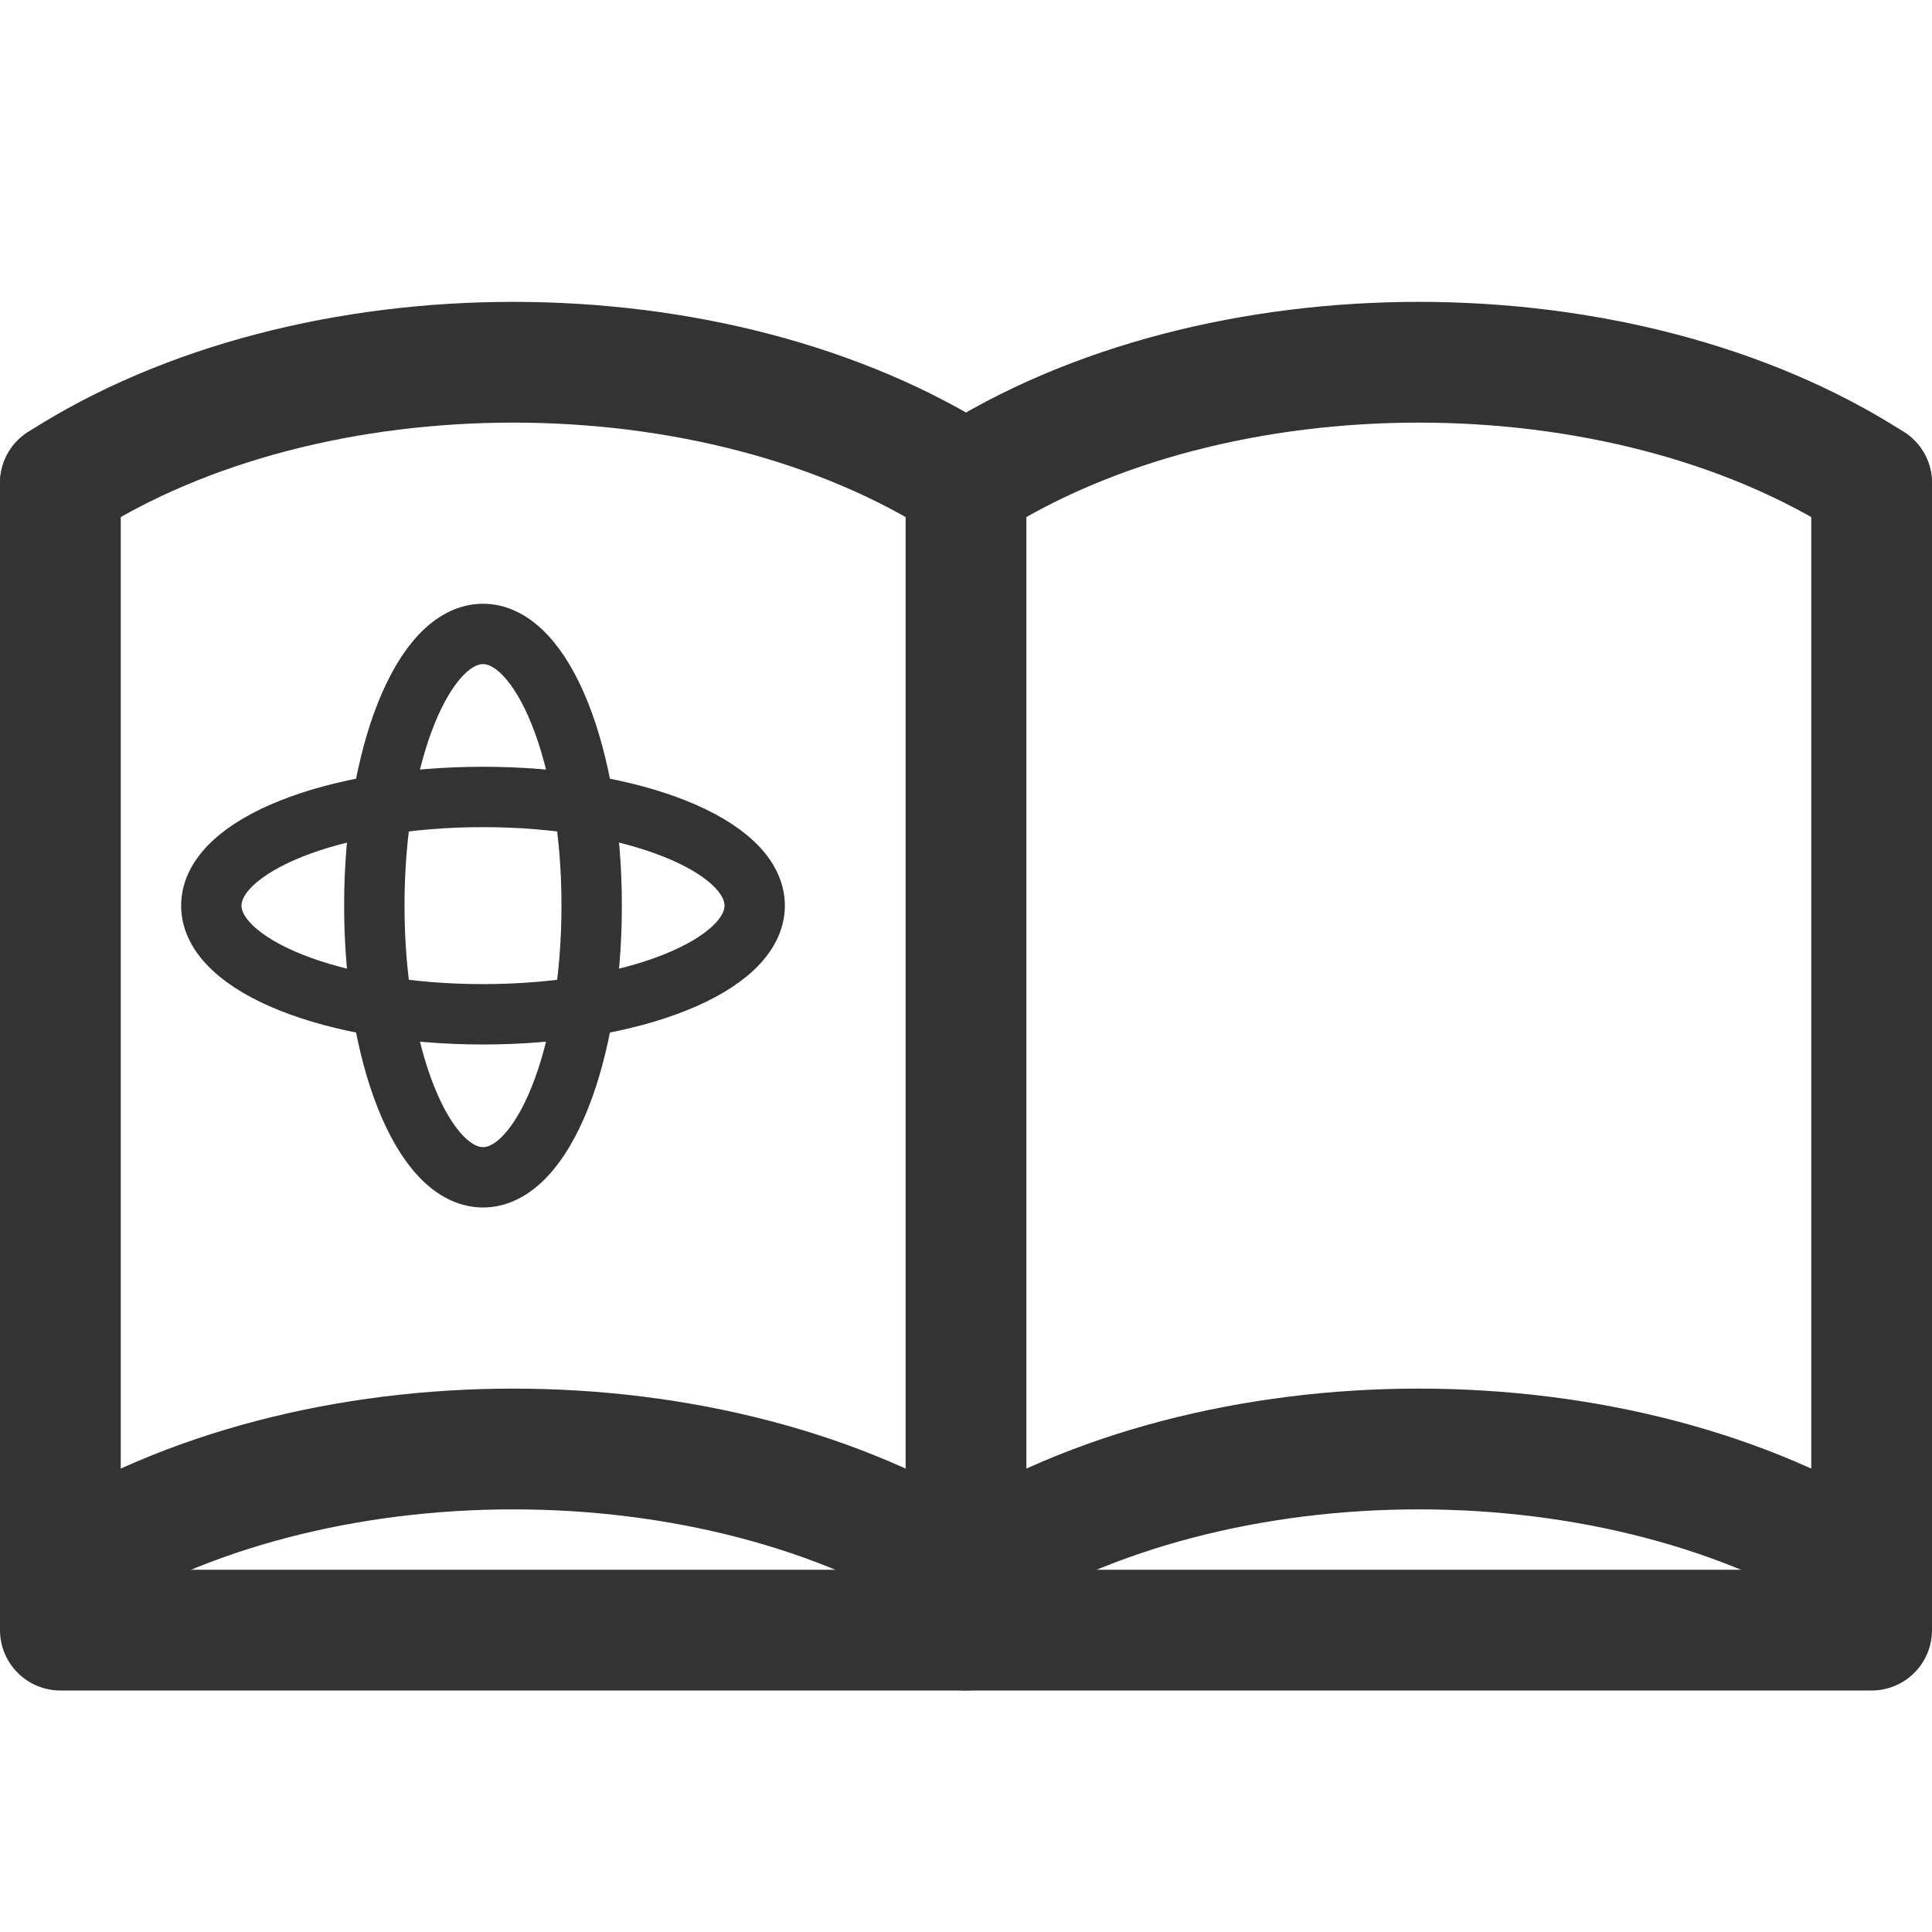
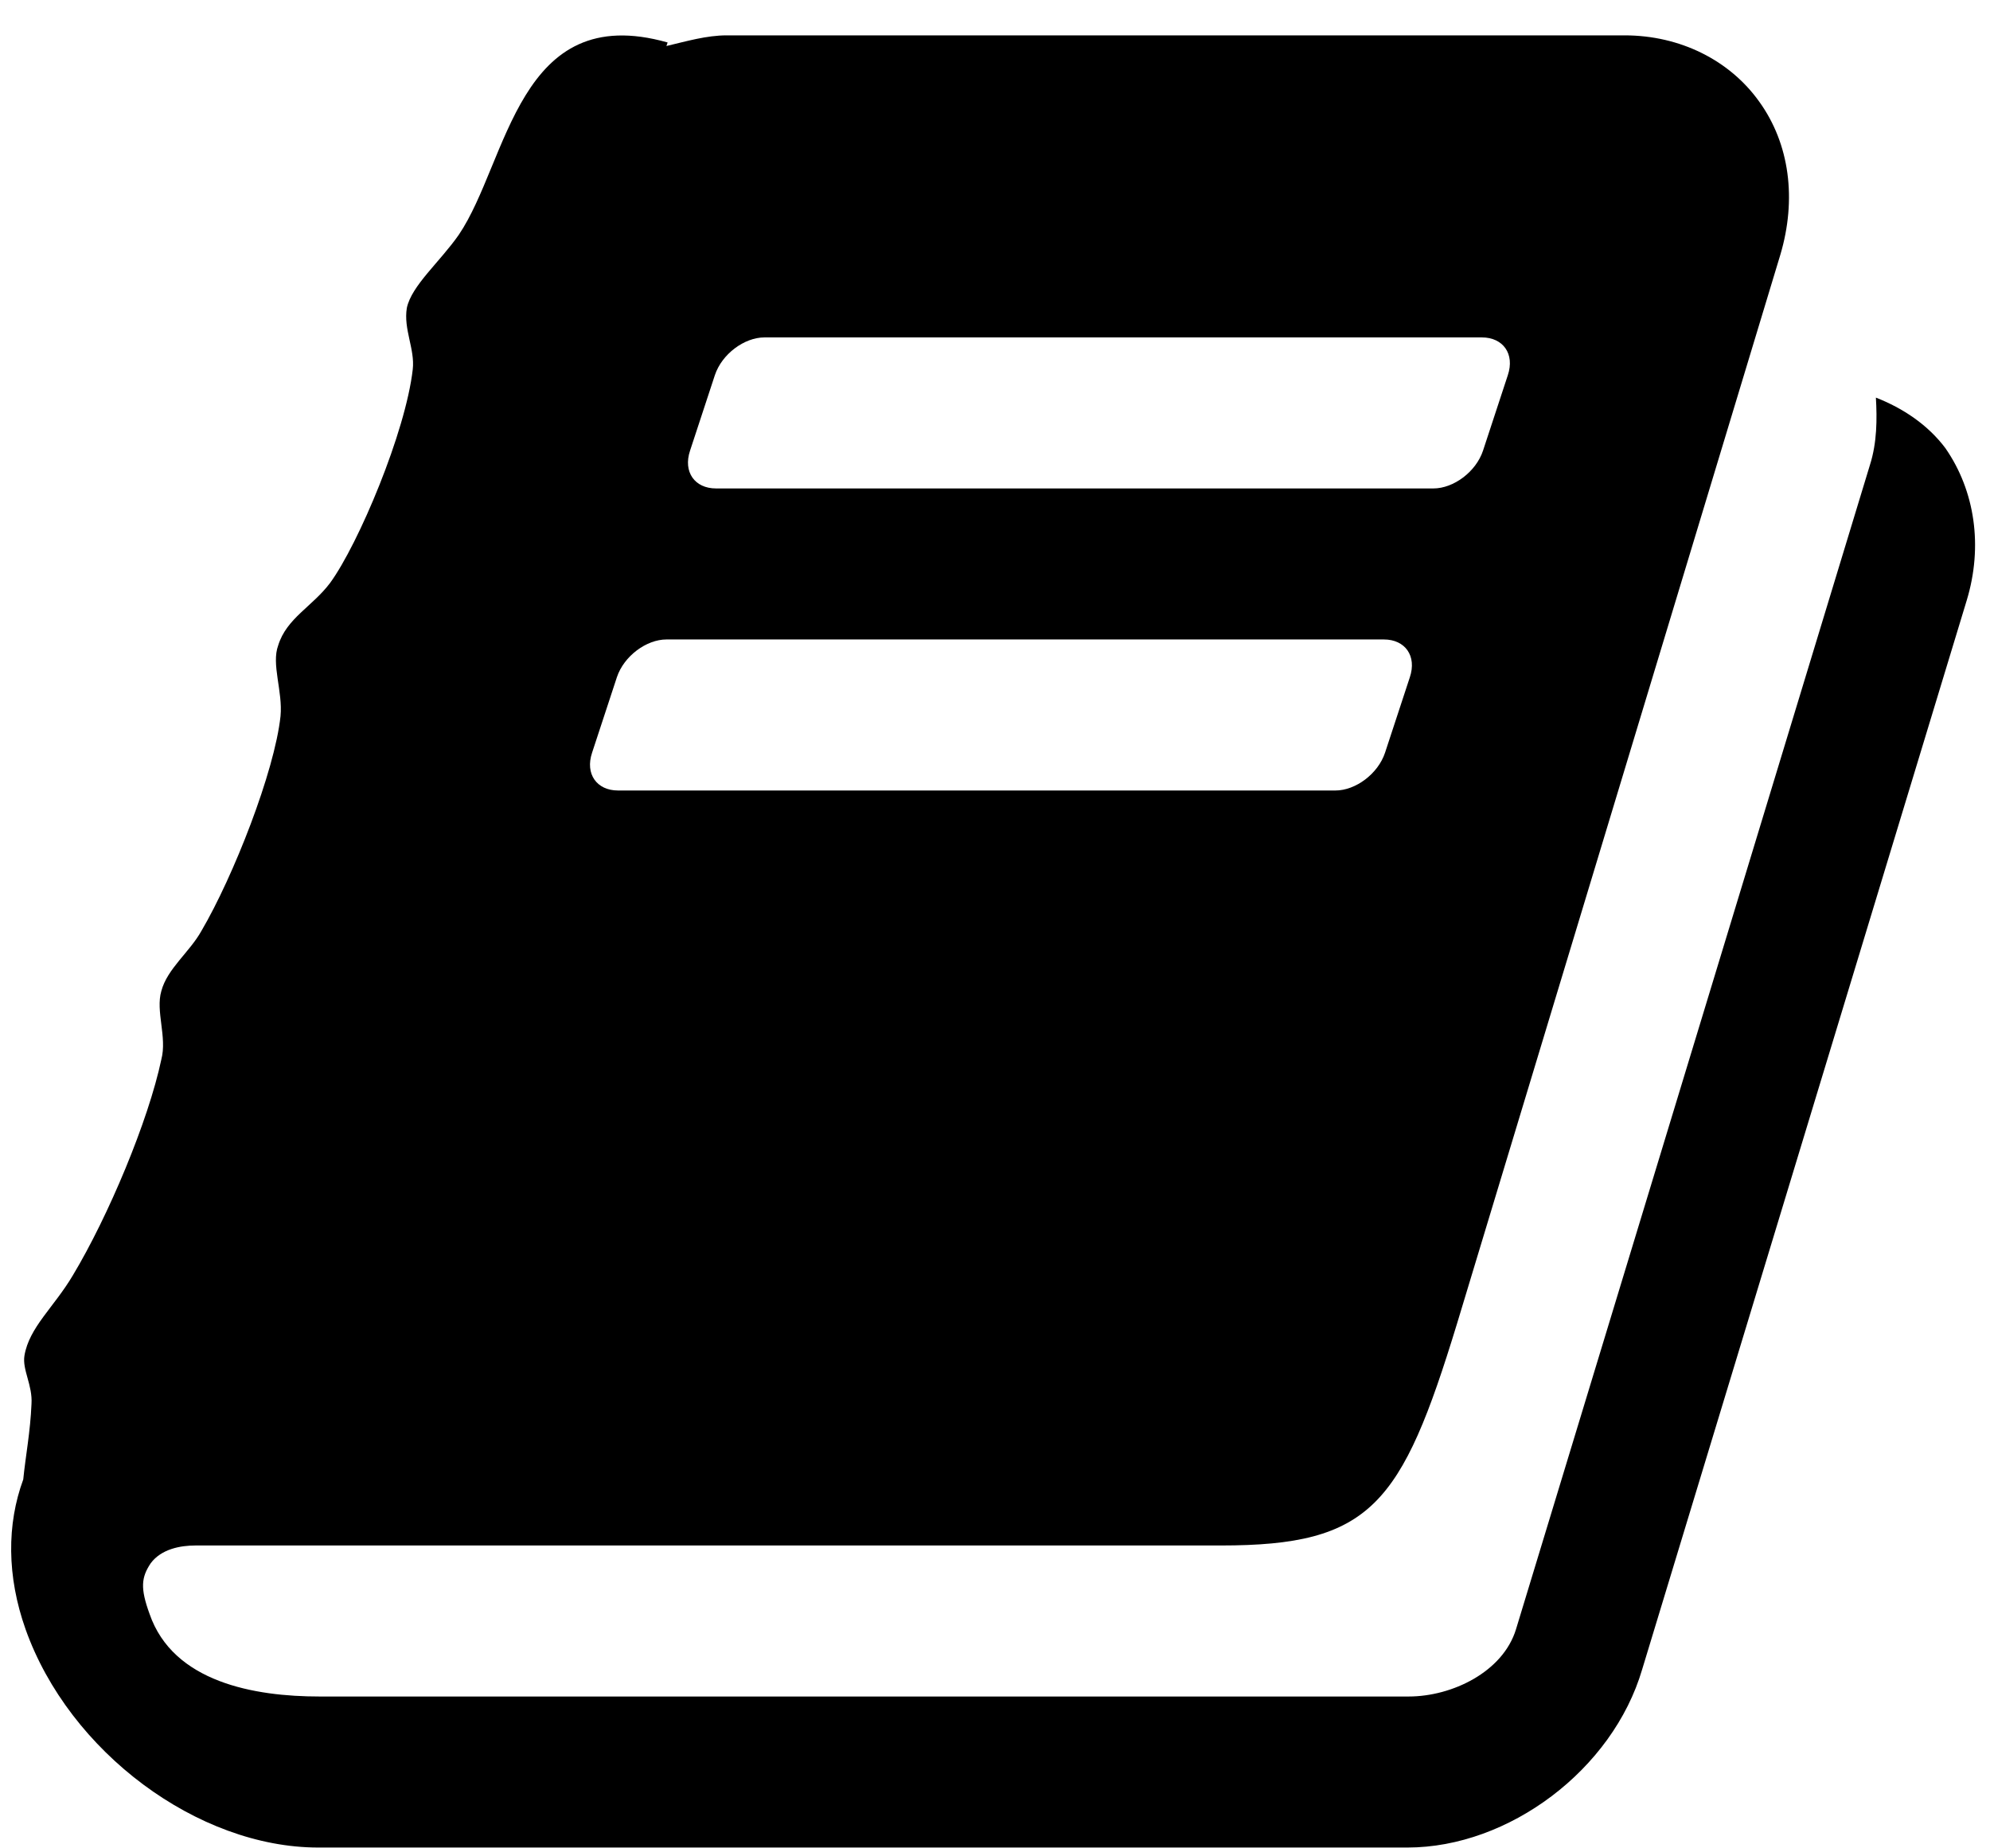
- <svg xmlns="http://www.w3.org/2000/svg" version="1.1" id="Icons" x="0px" y="0px" viewBox="0 0 32 32" enable-background="new 0 0 32 32" xml:space="preserve">
-   <g>
-     <g>
-       <ellipse fill="none" stroke="#333333" stroke-linecap="round" stroke-linejoin="round" stroke-miterlimit="10" cx="8" cy="15" rx="4.5" ry="1.8" />
-       <ellipse fill="none" stroke="#333333" stroke-linecap="round" stroke-linejoin="round" stroke-miterlimit="10" cx="8" cy="15" rx="1.8" ry="4.5" />
-     </g>
-     <g>
-       <line fill="none" stroke="#333333" stroke-width="2" stroke-linecap="round" stroke-linejoin="round" stroke-miterlimit="10" x1="16" y1="8" x2="16" y2="27" />
-       <path fill="none" stroke="#333333" stroke-width="2" stroke-linecap="round" stroke-linejoin="round" stroke-miterlimit="10" d="    M16,8C11.854,5.333,5.146,5.333,1,8" />
-       <path fill="none" stroke="#333333" stroke-width="2" stroke-linecap="round" stroke-linejoin="round" stroke-miterlimit="10" d="    M31,8c-4.146-2.667-10.854-2.667-15,0" />
-       <path fill="none" stroke="#333333" stroke-width="2" stroke-linecap="round" stroke-linejoin="round" stroke-miterlimit="10" d="    M16,26c-4.146-2.667-10.854-2.667-15,0" />
-       <path fill="none" stroke="#333333" stroke-width="2" stroke-linecap="round" stroke-linejoin="round" stroke-miterlimit="10" d="    M31,26c-4.146-2.667-10.854-2.667-15,0" />
-       <polyline fill="none" stroke="#333333" stroke-width="2" stroke-linecap="round" stroke-linejoin="round" stroke-miterlimit="10" points="    1,8 1,24 1,27 31,27 31,24 31,8   " />
-     </g>
+ <svg xmlns="http://www.w3.org/2000/svg" width="28" height="26" version="1.1" viewBox="-0.067 -50.29 28.041 26.216">
+   <g fill="#000000">
+     <path d="M27.506,6.362c-0.251,-0.335 -0.603,-0.569 -0.988,-0.72c0.017,0.301 0.017,0.636 -0.084,0.954l-5.022,16.523c-0.184,0.603 -0.904,0.954 -1.523,0.954h-15.452c-0.921,0 -2.076,-0.201 -2.411,-1.172c-0.134,-0.368 -0.117,-0.519 0.017,-0.72c0.151,-0.201 0.419,-0.251 0.636,-0.251h14.548c2.126,0 2.561,-0.569 3.348,-3.147l4.587,-15.167c0.234,-0.787 0.134,-1.574 -0.301,-2.176c-0.419,-0.586 -1.122,-0.938 -1.908,-0.938h-12.74c-0.285,0 -0.569,0.084 -0.854,0.151l0.017,-0.05c-2.126,-0.603 -2.26,1.691 -2.963,2.729c-0.268,0.385 -0.67,0.72 -0.737,1.038c-0.05,0.301 0.117,0.586 0.084,0.871c-0.1,0.887 -0.77,2.478 -1.172,3.03c-0.251,0.335 -0.619,0.502 -0.737,0.887c-0.1,0.268 0.067,0.653 0.033,1.004c-0.084,0.787 -0.67,2.277 -1.122,3.047c-0.167,0.301 -0.485,0.536 -0.569,0.854c-0.084,0.285 0.084,0.653 0,0.971c-0.184,0.871 -0.753,2.227 -1.256,3.064c-0.268,0.452 -0.619,0.737 -0.686,1.138c-0.033,0.201 0.117,0.419 0.1,0.686c-0.017,0.402 -0.084,0.737 -0.117,1.071c-0.234,0.636 -0.234,1.373 0.033,2.126c0.619,1.741 2.444,3.097 4.152,3.097h15.452c1.44,0 2.913,-1.105 3.331,-2.528l4.604,-15.167c0.234,-0.77 0.117,-1.557 -0.301,-2.16Zm-17.812,0.033l0.352,-1.071c0.1,-0.301 0.419,-0.536 0.703,-0.536h10.179c0.301,0 0.469,0.234 0.368,0.536l-0.352,1.071c-0.1,0.301 -0.419,0.536 -0.703,0.536h-10.179c-0.301,0 -0.469,-0.234 -0.368,-0.536Zm-1.39,4.286l0.352,-1.071c0.1,-0.301 0.419,-0.536 0.703,-0.536h10.179c0.301,0 0.469,0.234 0.368,0.536l-0.352,1.071c-0.1,0.301 -0.419,0.536 -0.703,0.536h-10.179c-0.301,0 -0.469,-0.234 -0.368,-0.536Z" transform="translate(-0.066964, -50.2902)" />
  </g>
</svg>
